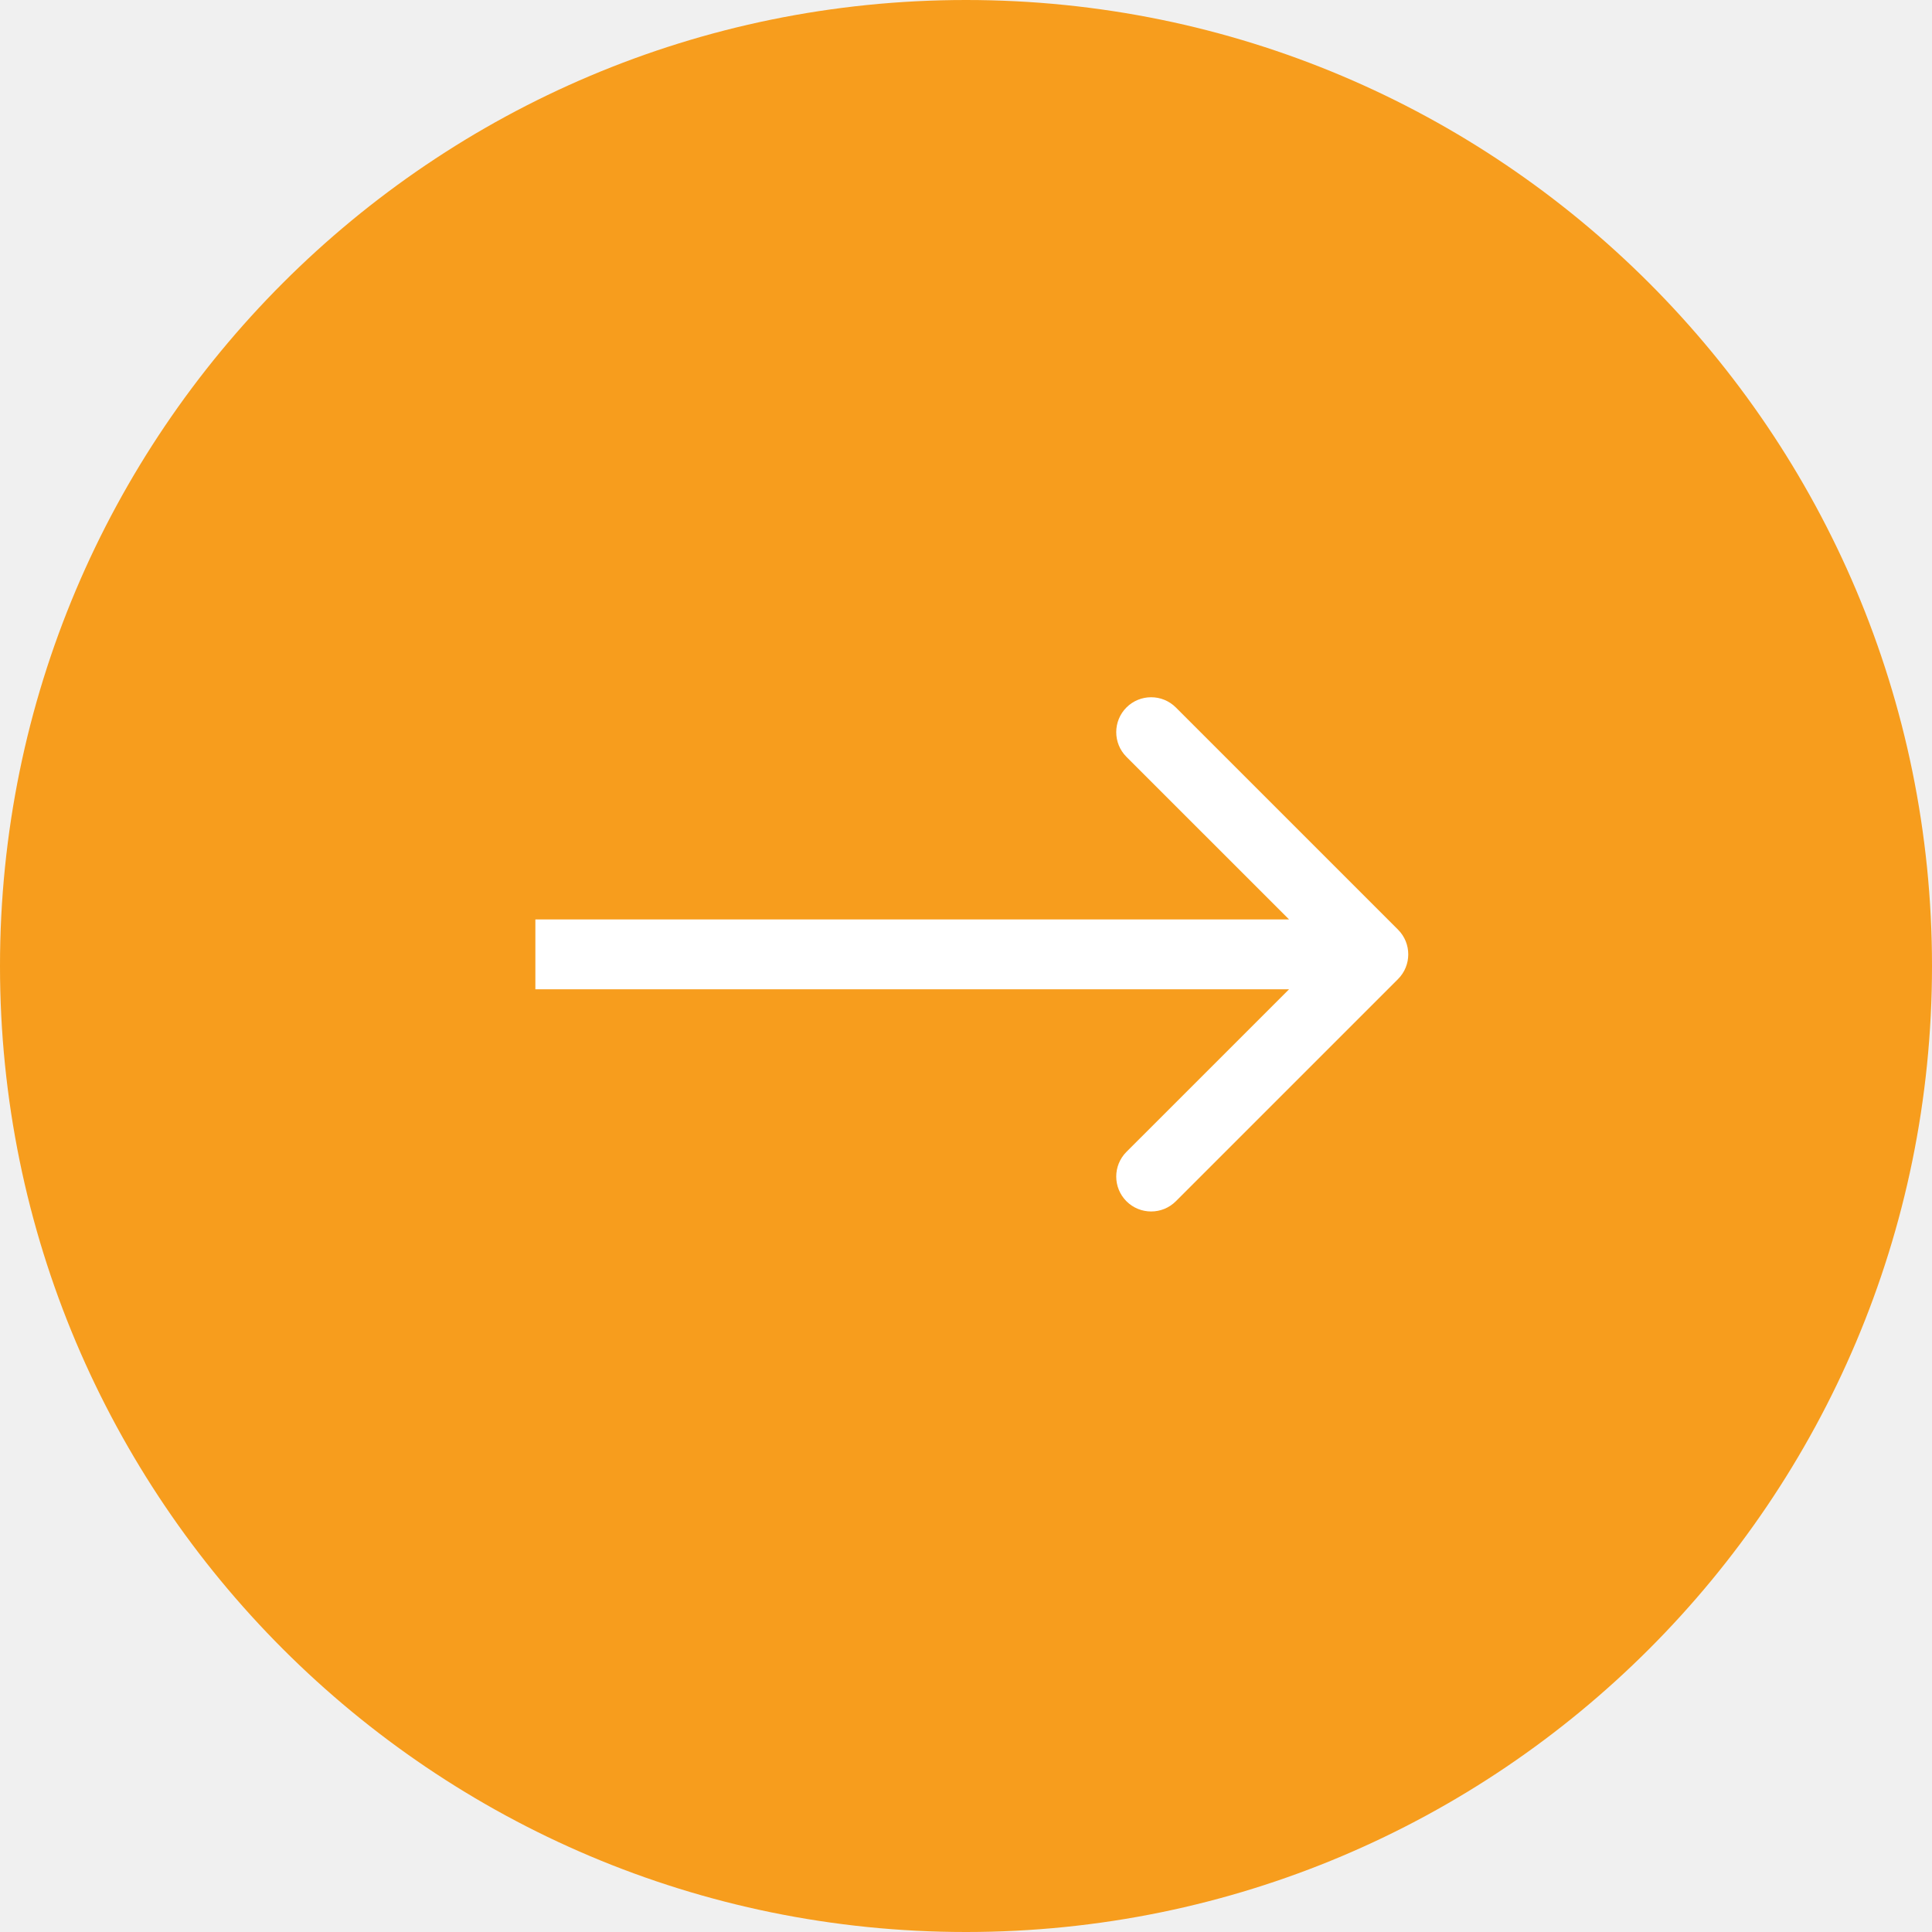
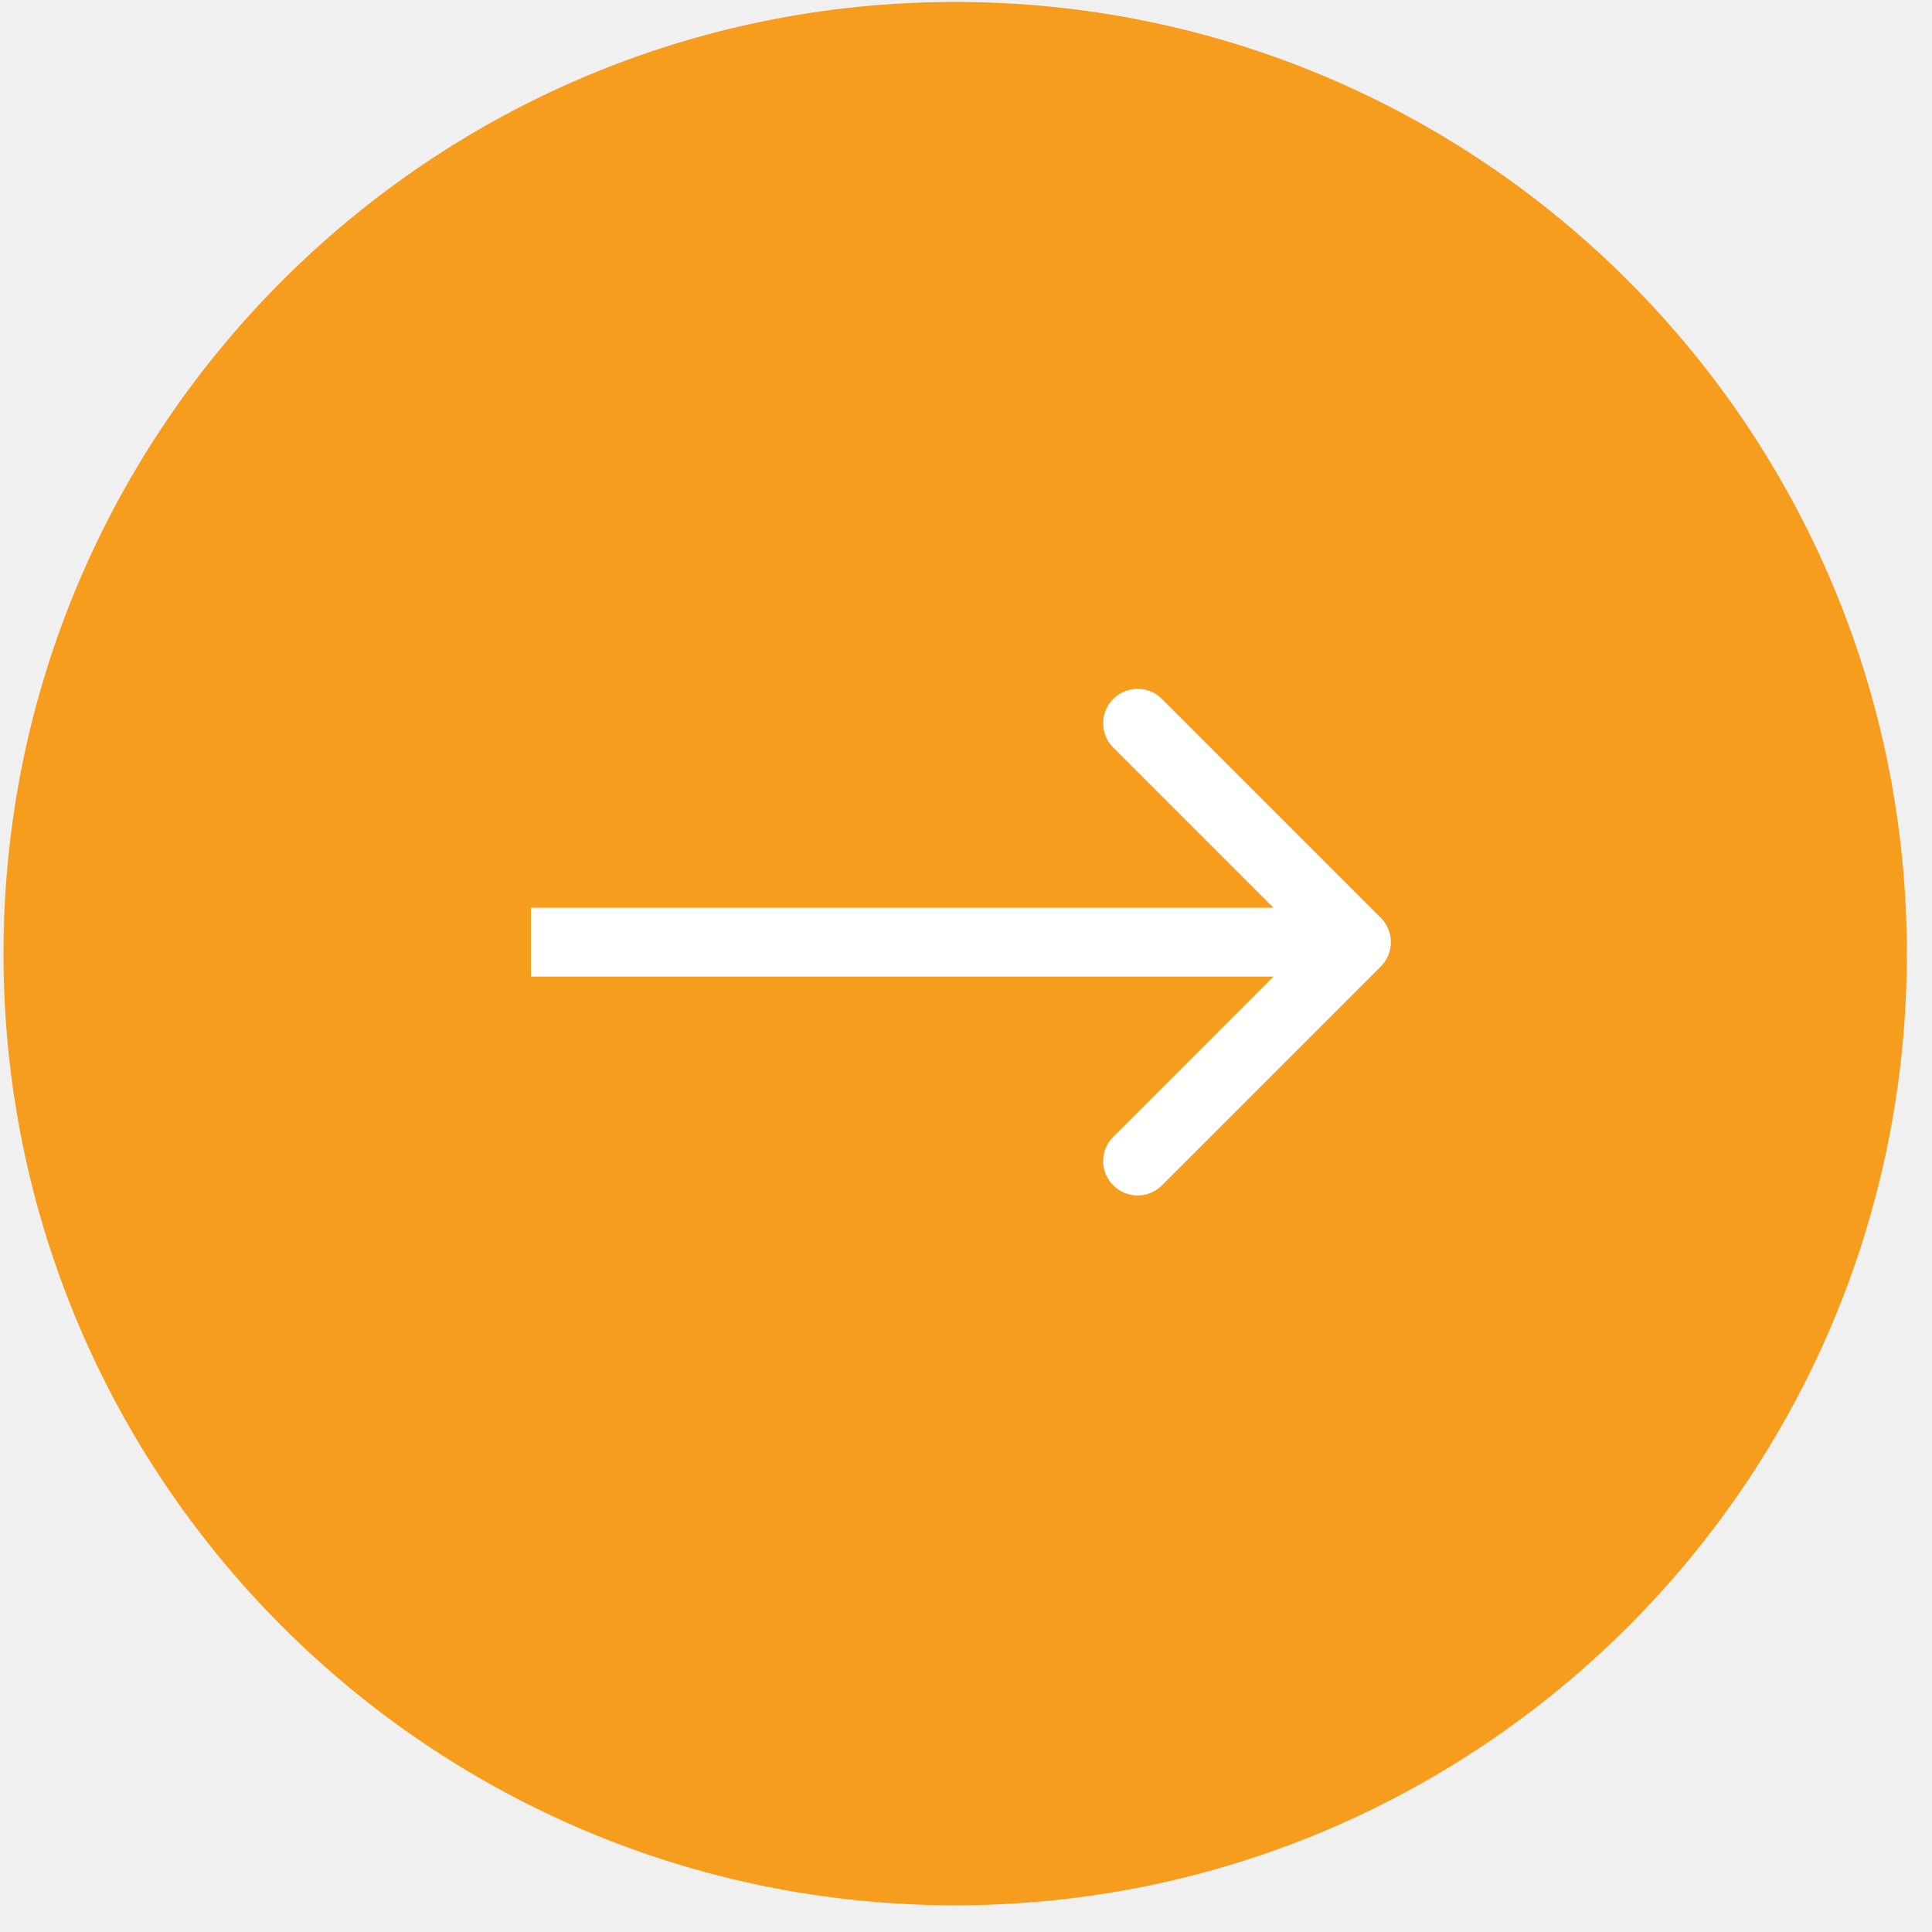
- <svg xmlns="http://www.w3.org/2000/svg" width="83" height="83" viewBox="0 0 83 83" fill="none">
-   <circle cx="41.5" cy="41.5" r="41.5" fill="#F79D1D" />
-   <path d="M60.061 42.061C60.646 41.475 60.646 40.525 60.061 39.939L50.515 30.393C49.929 29.808 48.979 29.808 48.393 30.393C47.808 30.979 47.808 31.929 48.393 32.515L56.879 41L48.393 49.485C47.808 50.071 47.808 51.021 48.393 51.607C48.979 52.192 49.929 52.192 50.515 51.607L60.061 42.061ZM23 42.5H59V39.5H23V42.5Z" fill="white" />
+ <svg xmlns="http://www.w3.org/2000/svg" width="46" height="46" viewBox="0 0 46 46" fill="none">
+   <circle cx="22.742" cy="22.705" r="22.659" fill="#F79D1D" />
+   <path d="M32.876 23.011C33.196 22.691 33.196 22.173 32.876 21.853L27.664 16.641C27.344 16.321 26.826 16.321 26.506 16.641C26.186 16.961 26.186 17.479 26.506 17.799L31.139 22.432L26.506 27.065C26.186 27.385 26.186 27.904 26.506 28.223C26.826 28.543 27.344 28.543 27.664 28.223L32.876 23.011ZM12.641 23.251H32.297V21.613H12.641V23.251Z" fill="white" />
</svg>
